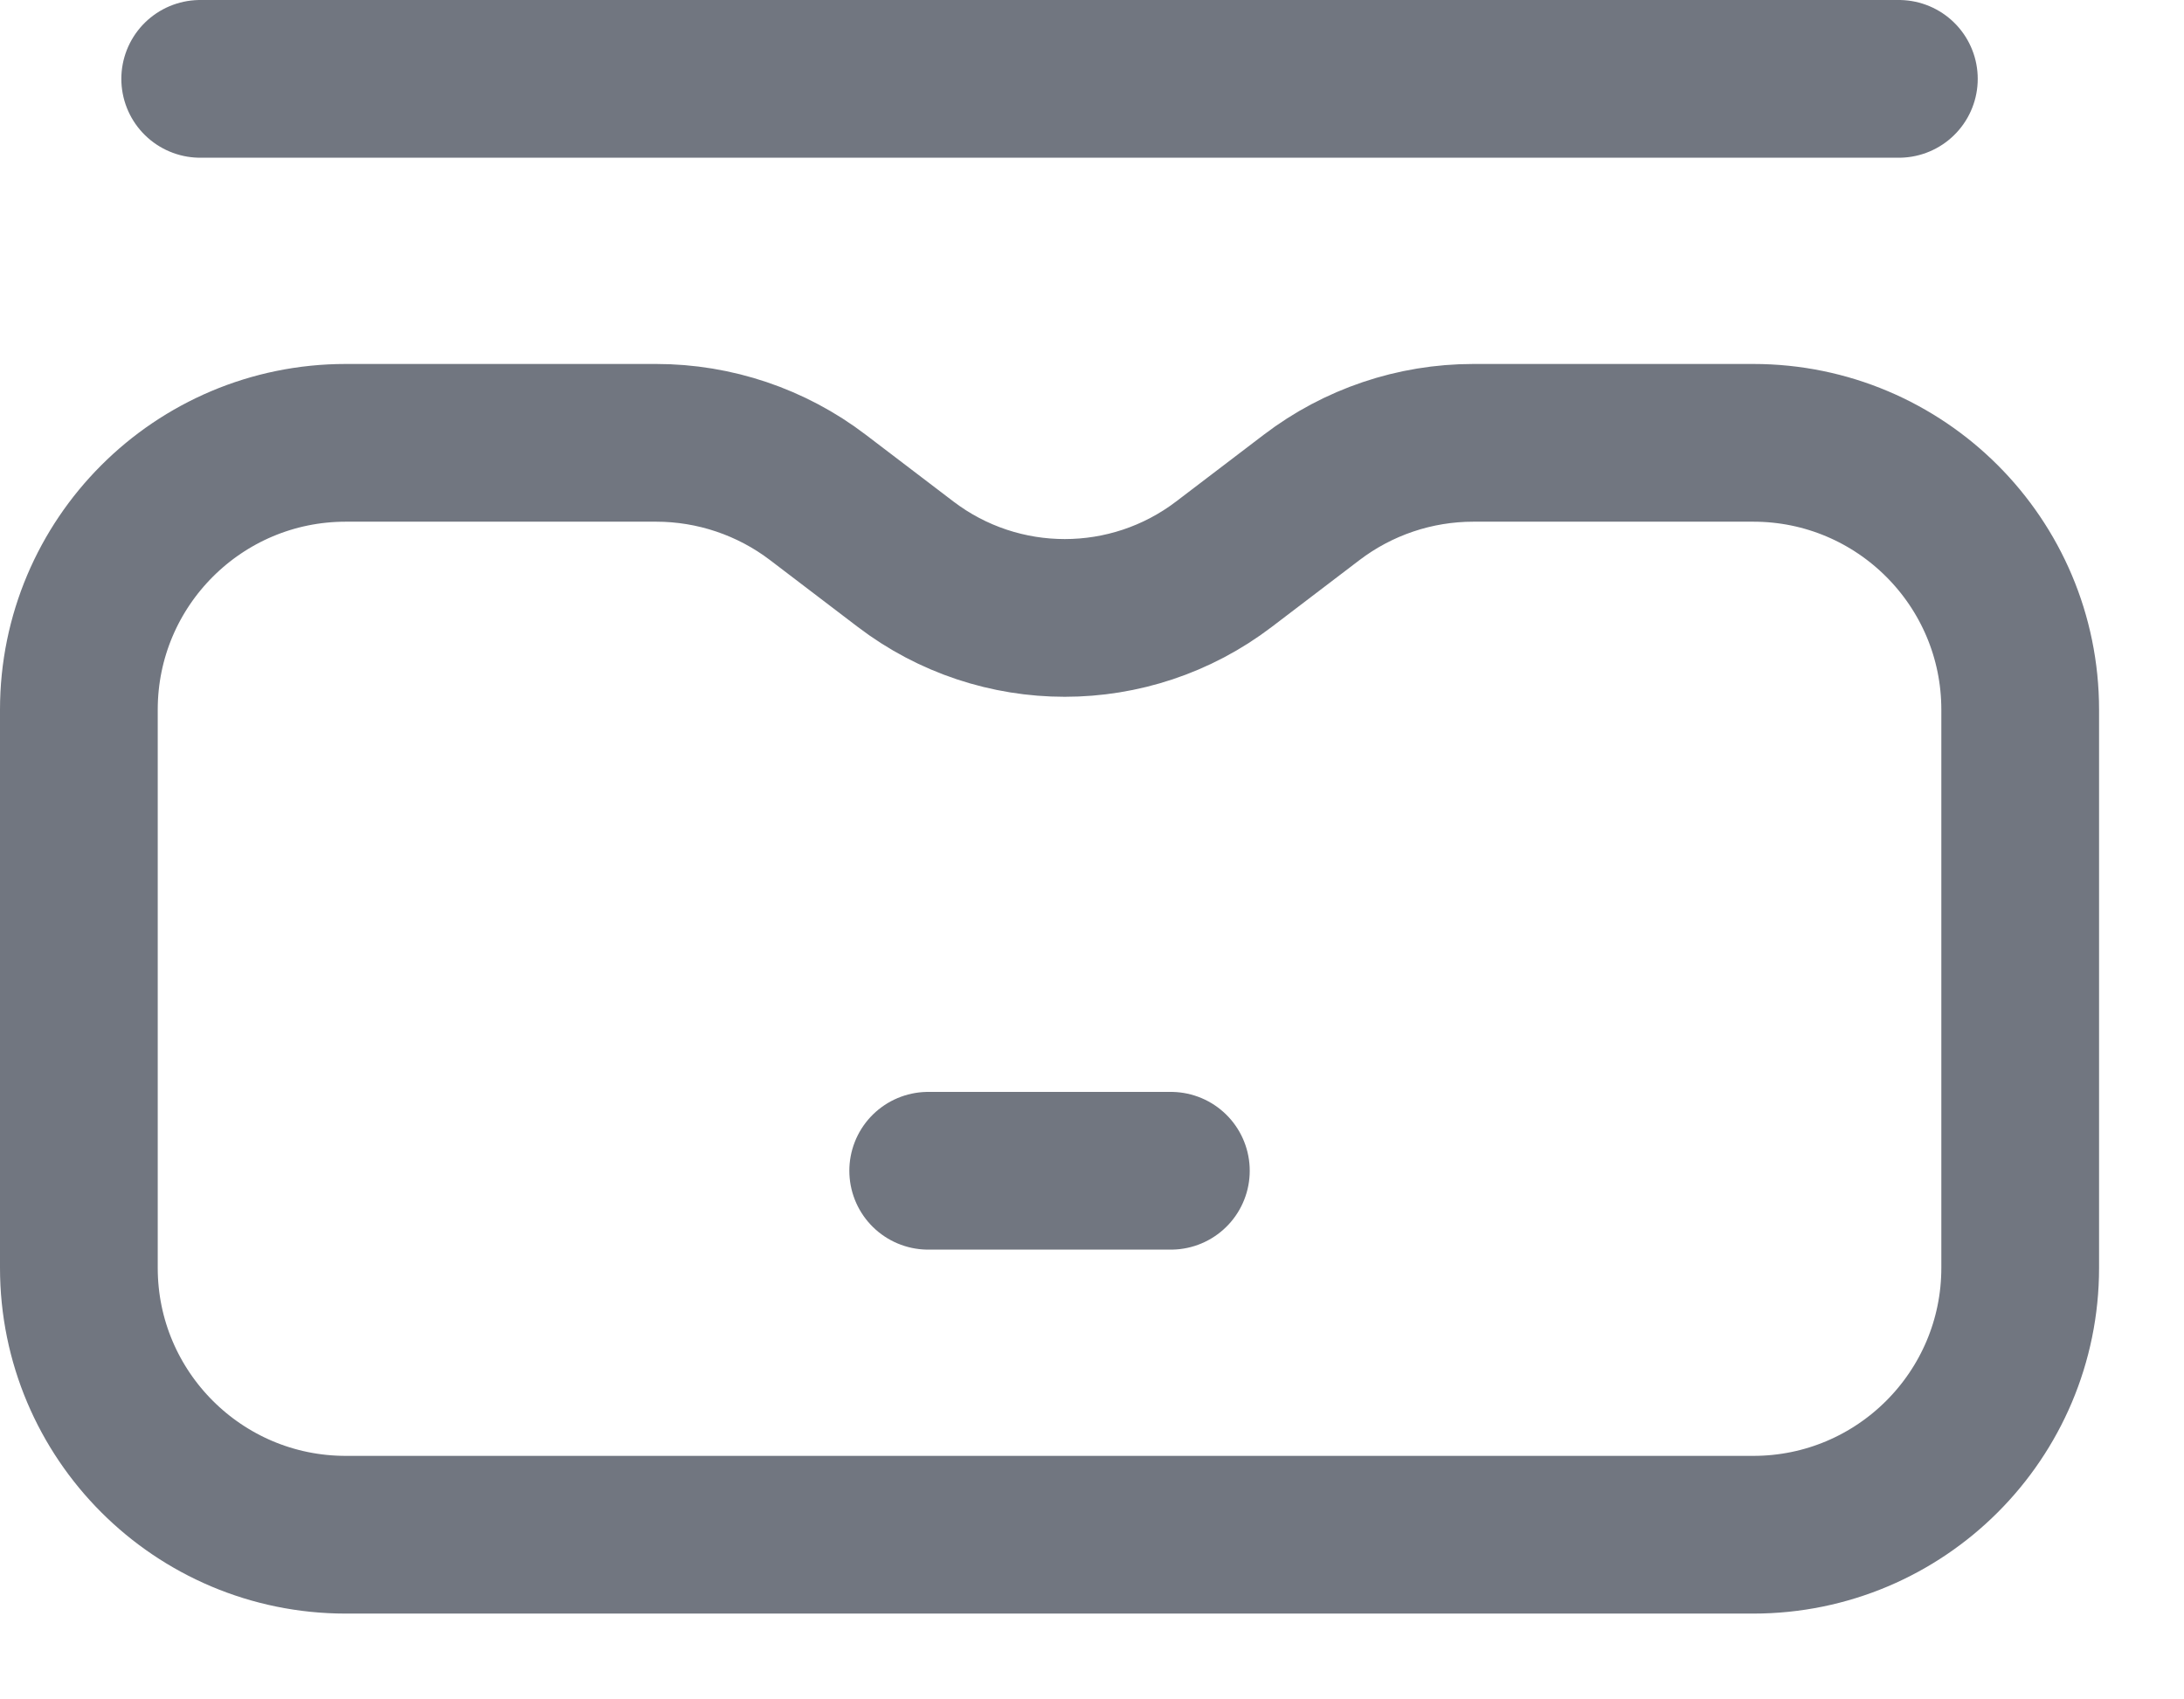
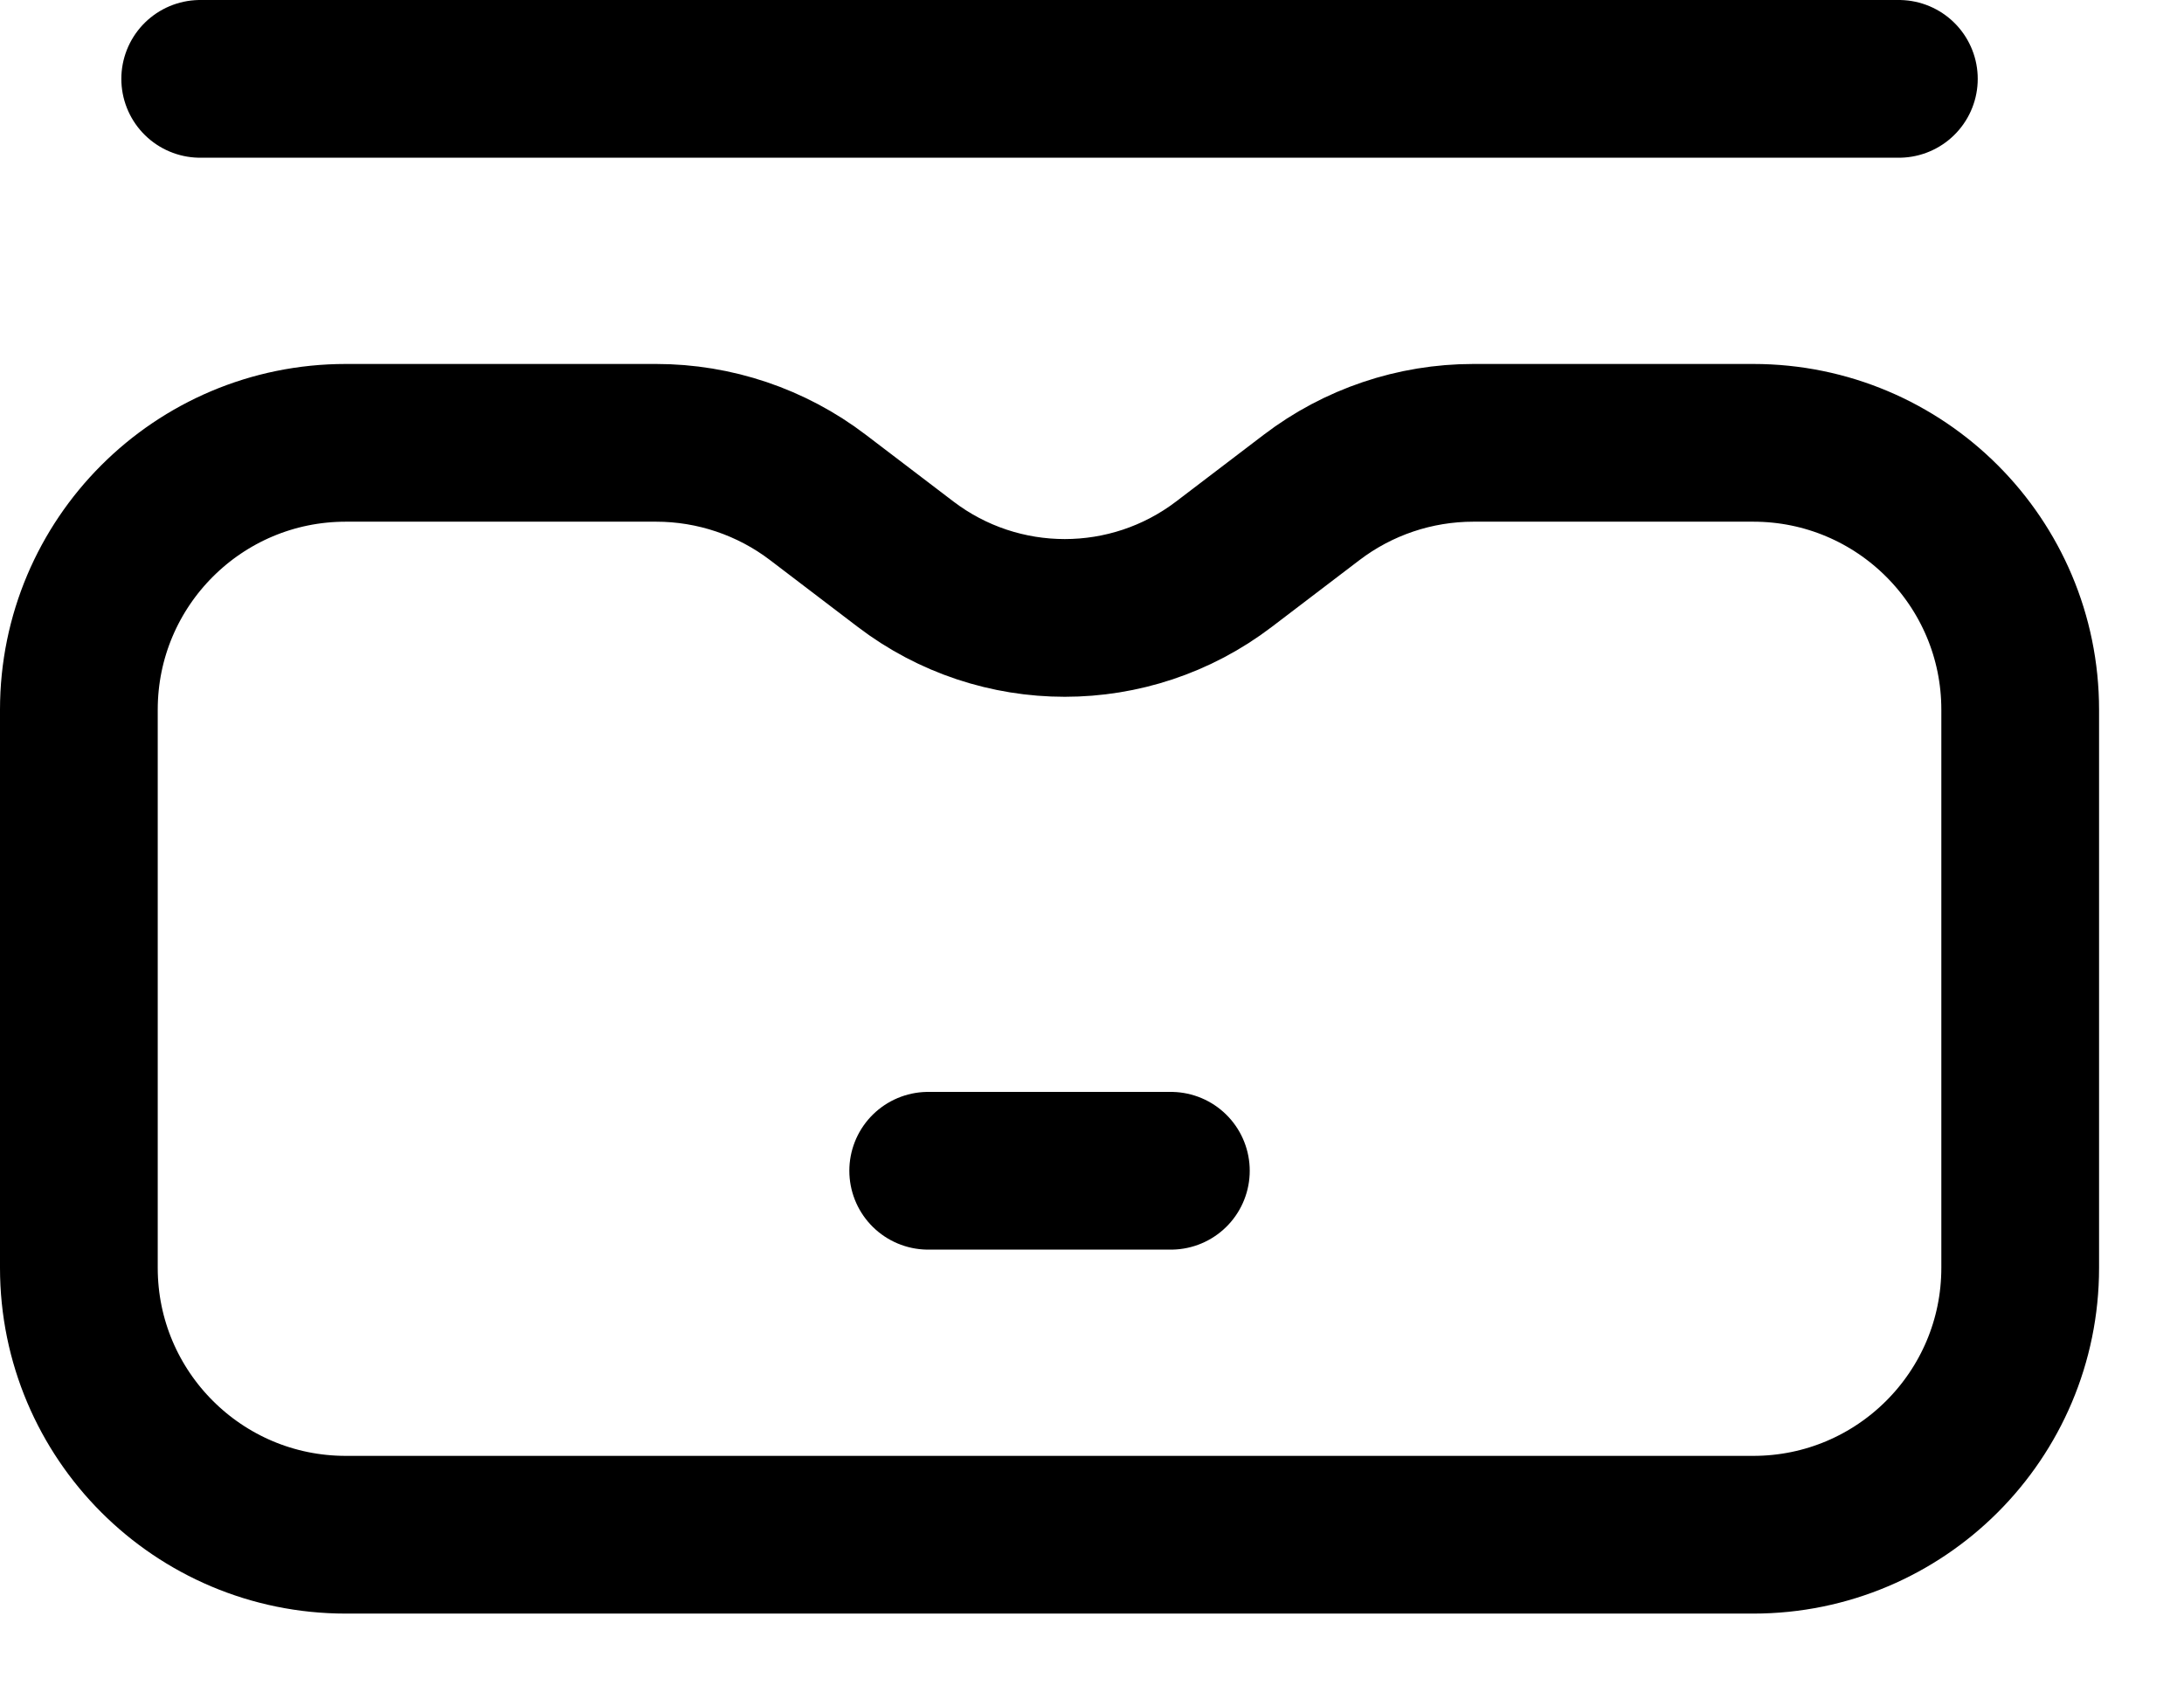
<svg xmlns="http://www.w3.org/2000/svg" width="18" height="14" viewBox="0 0 18 14" fill="none">
-   <path d="M16.65 10.45V5.85C16.65 4.635 15.665 3.65 14.45 3.65H12.143C11.661 3.65 11.193 3.808 10.81 4.1L10.088 4.65C9.313 5.241 8.238 5.241 7.463 4.65L6.741 4.1C6.358 3.808 5.889 3.65 5.408 3.65H2.85C1.635 3.65 0.65 4.635 0.65 5.85V10.45C0.65 11.665 1.635 12.65 2.85 12.65H14.45C15.665 12.65 16.65 11.665 16.65 10.45Z" stroke="#717680" stroke-width="1.3" stroke-linecap="round" stroke-linejoin="round" />
-   <path d="M1.65 0.65H15.65" stroke="#717680" stroke-width="1.3" stroke-linecap="round" stroke-linejoin="round" />
-   <path d="M7.65 9.65H9.65" stroke="#717680" stroke-width="1.3" stroke-linecap="round" stroke-linejoin="round" />
+   <path d="M16.65 10.45V5.85C16.65 4.635 15.665 3.65 14.45 3.65H12.143C11.661 3.65 11.193 3.808 10.81 4.1L10.088 4.65C9.313 5.241 8.238 5.241 7.463 4.65L6.741 4.1C6.358 3.808 5.889 3.65 5.408 3.65H2.85C1.635 3.65 0.65 4.635 0.65 5.85V10.45C0.65 11.665 1.635 12.65 2.85 12.65H14.45C15.665 12.65 16.65 11.665 16.65 10.45Z" stroke="currentColor" stroke-width="1.3" stroke-linecap="round" stroke-linejoin="round" />
+   <path d="M1.65 0.65H15.65" stroke="currentColor" stroke-width="1.3" stroke-linecap="round" stroke-linejoin="round" />
+   <path d="M7.65 9.65H9.65" stroke="currentColor" stroke-width="1.3" stroke-linecap="round" stroke-linejoin="round" />
</svg>
